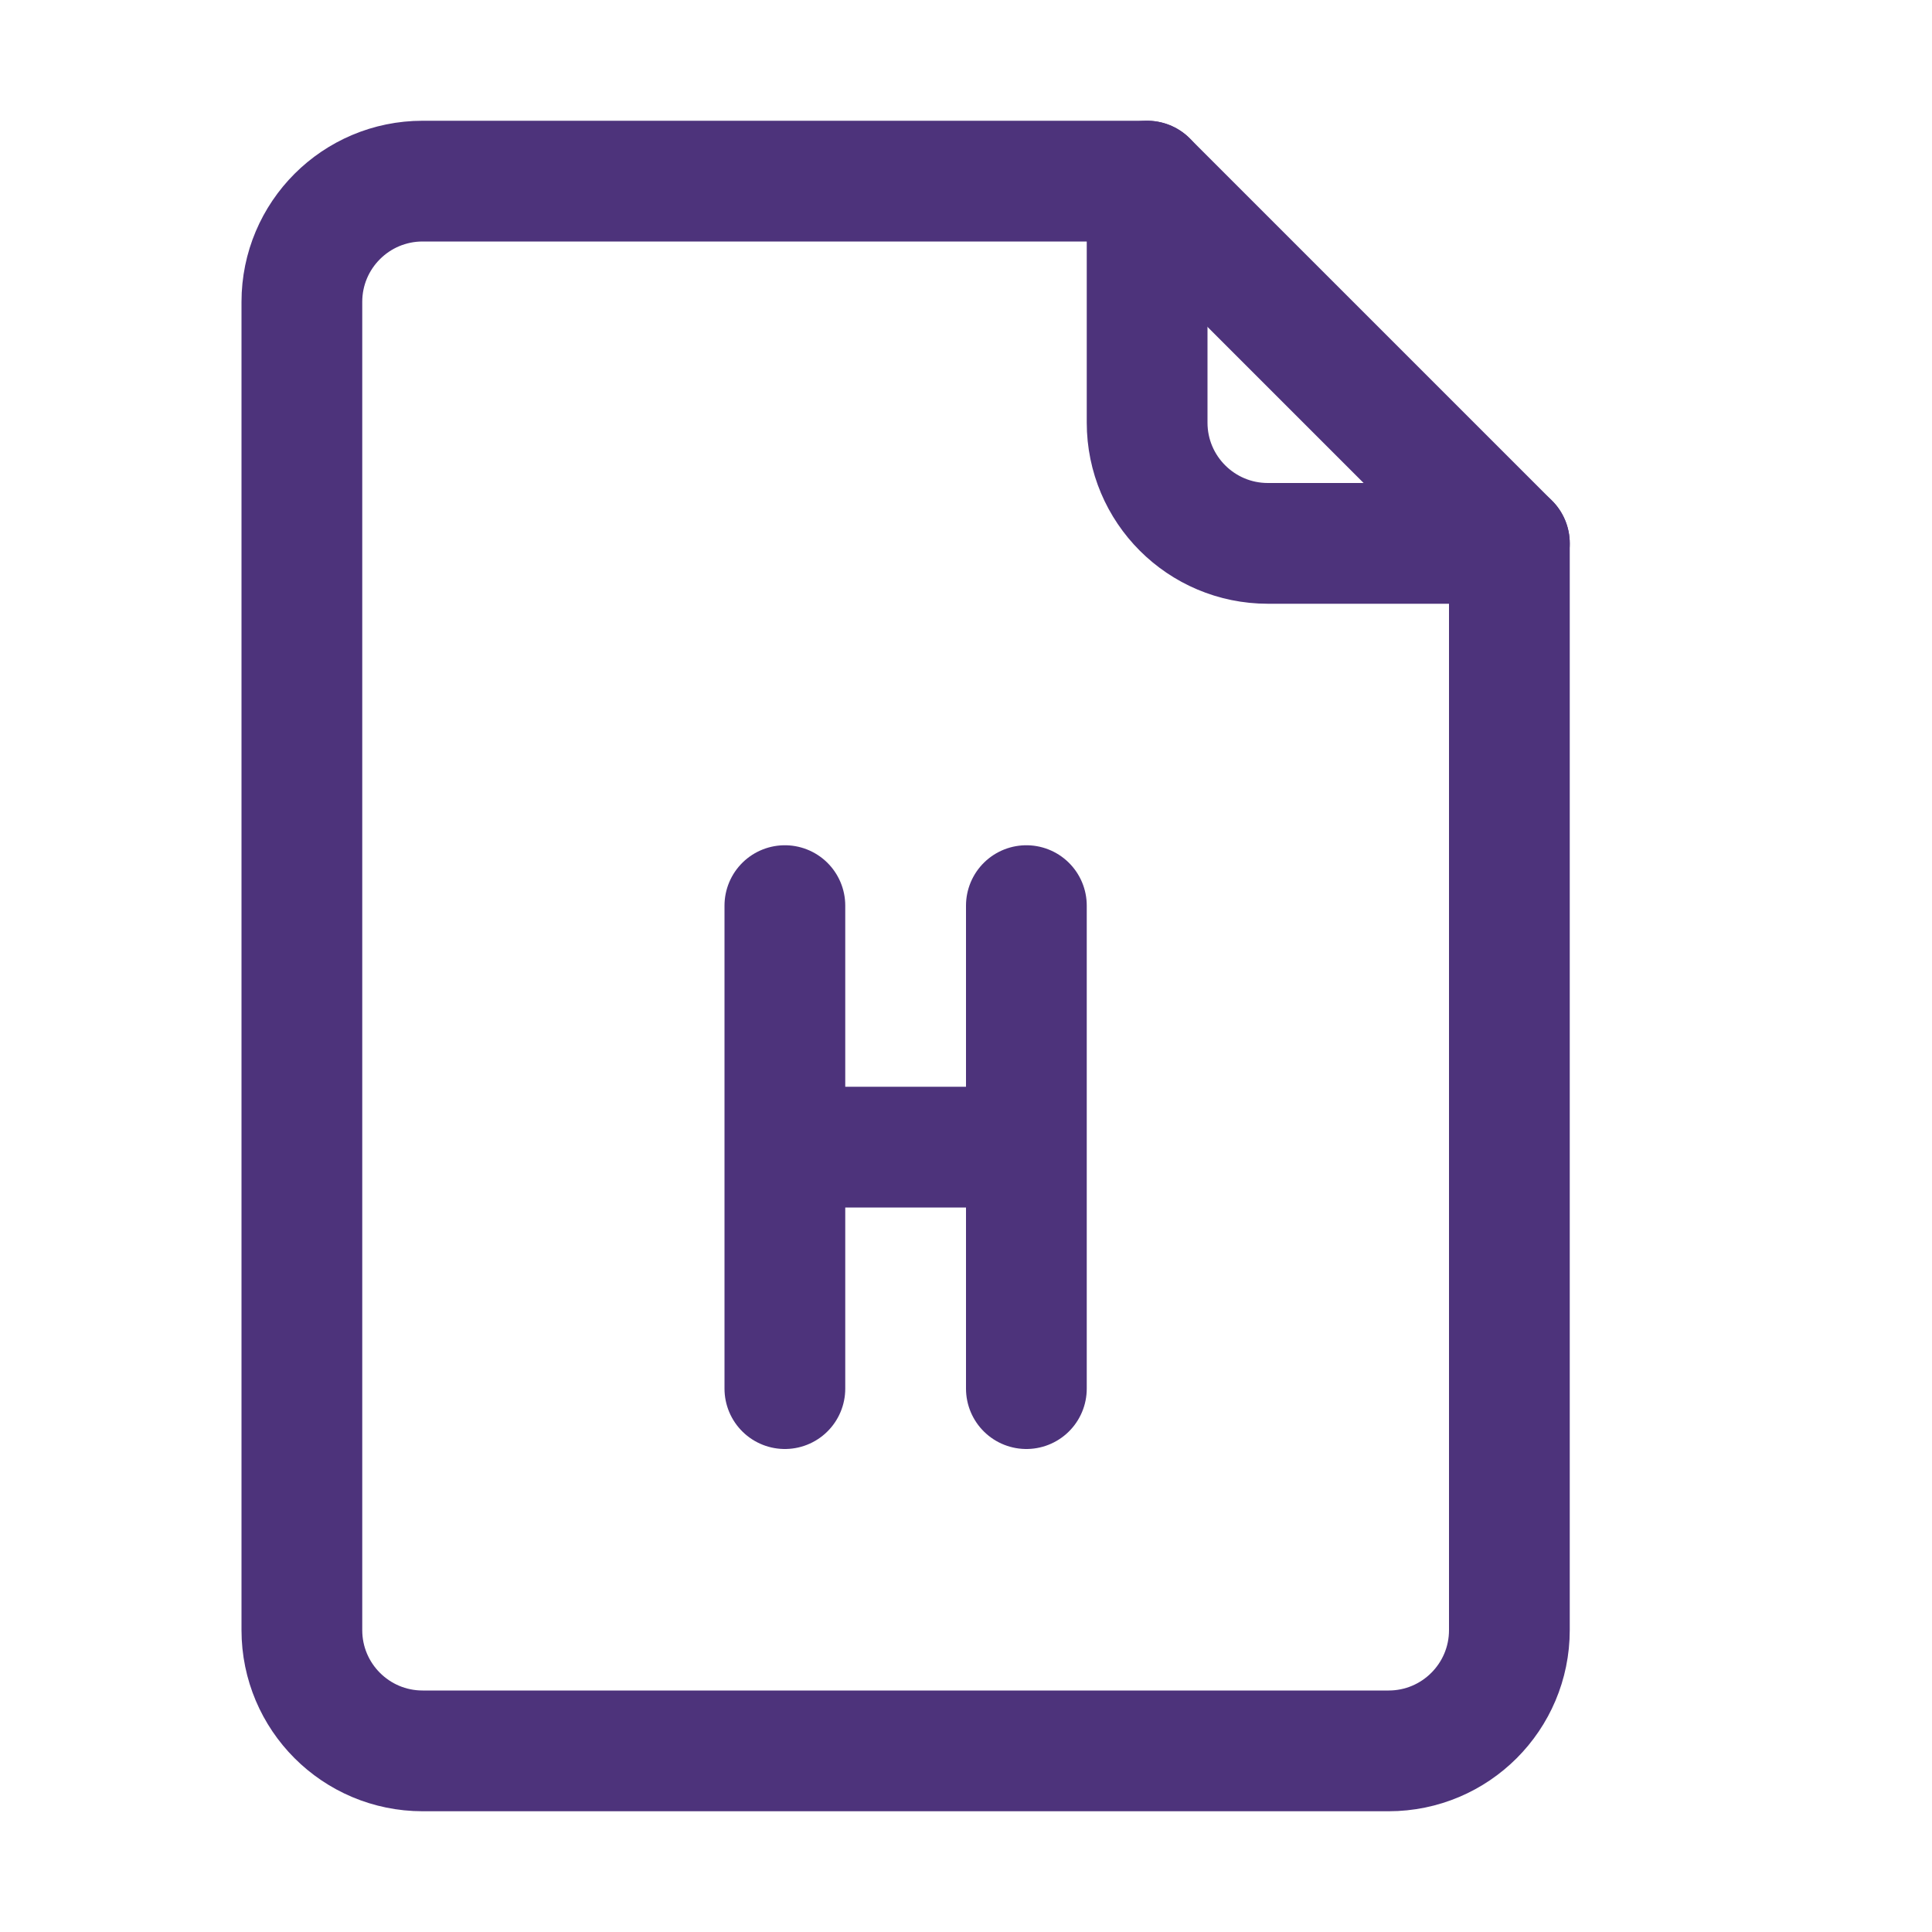
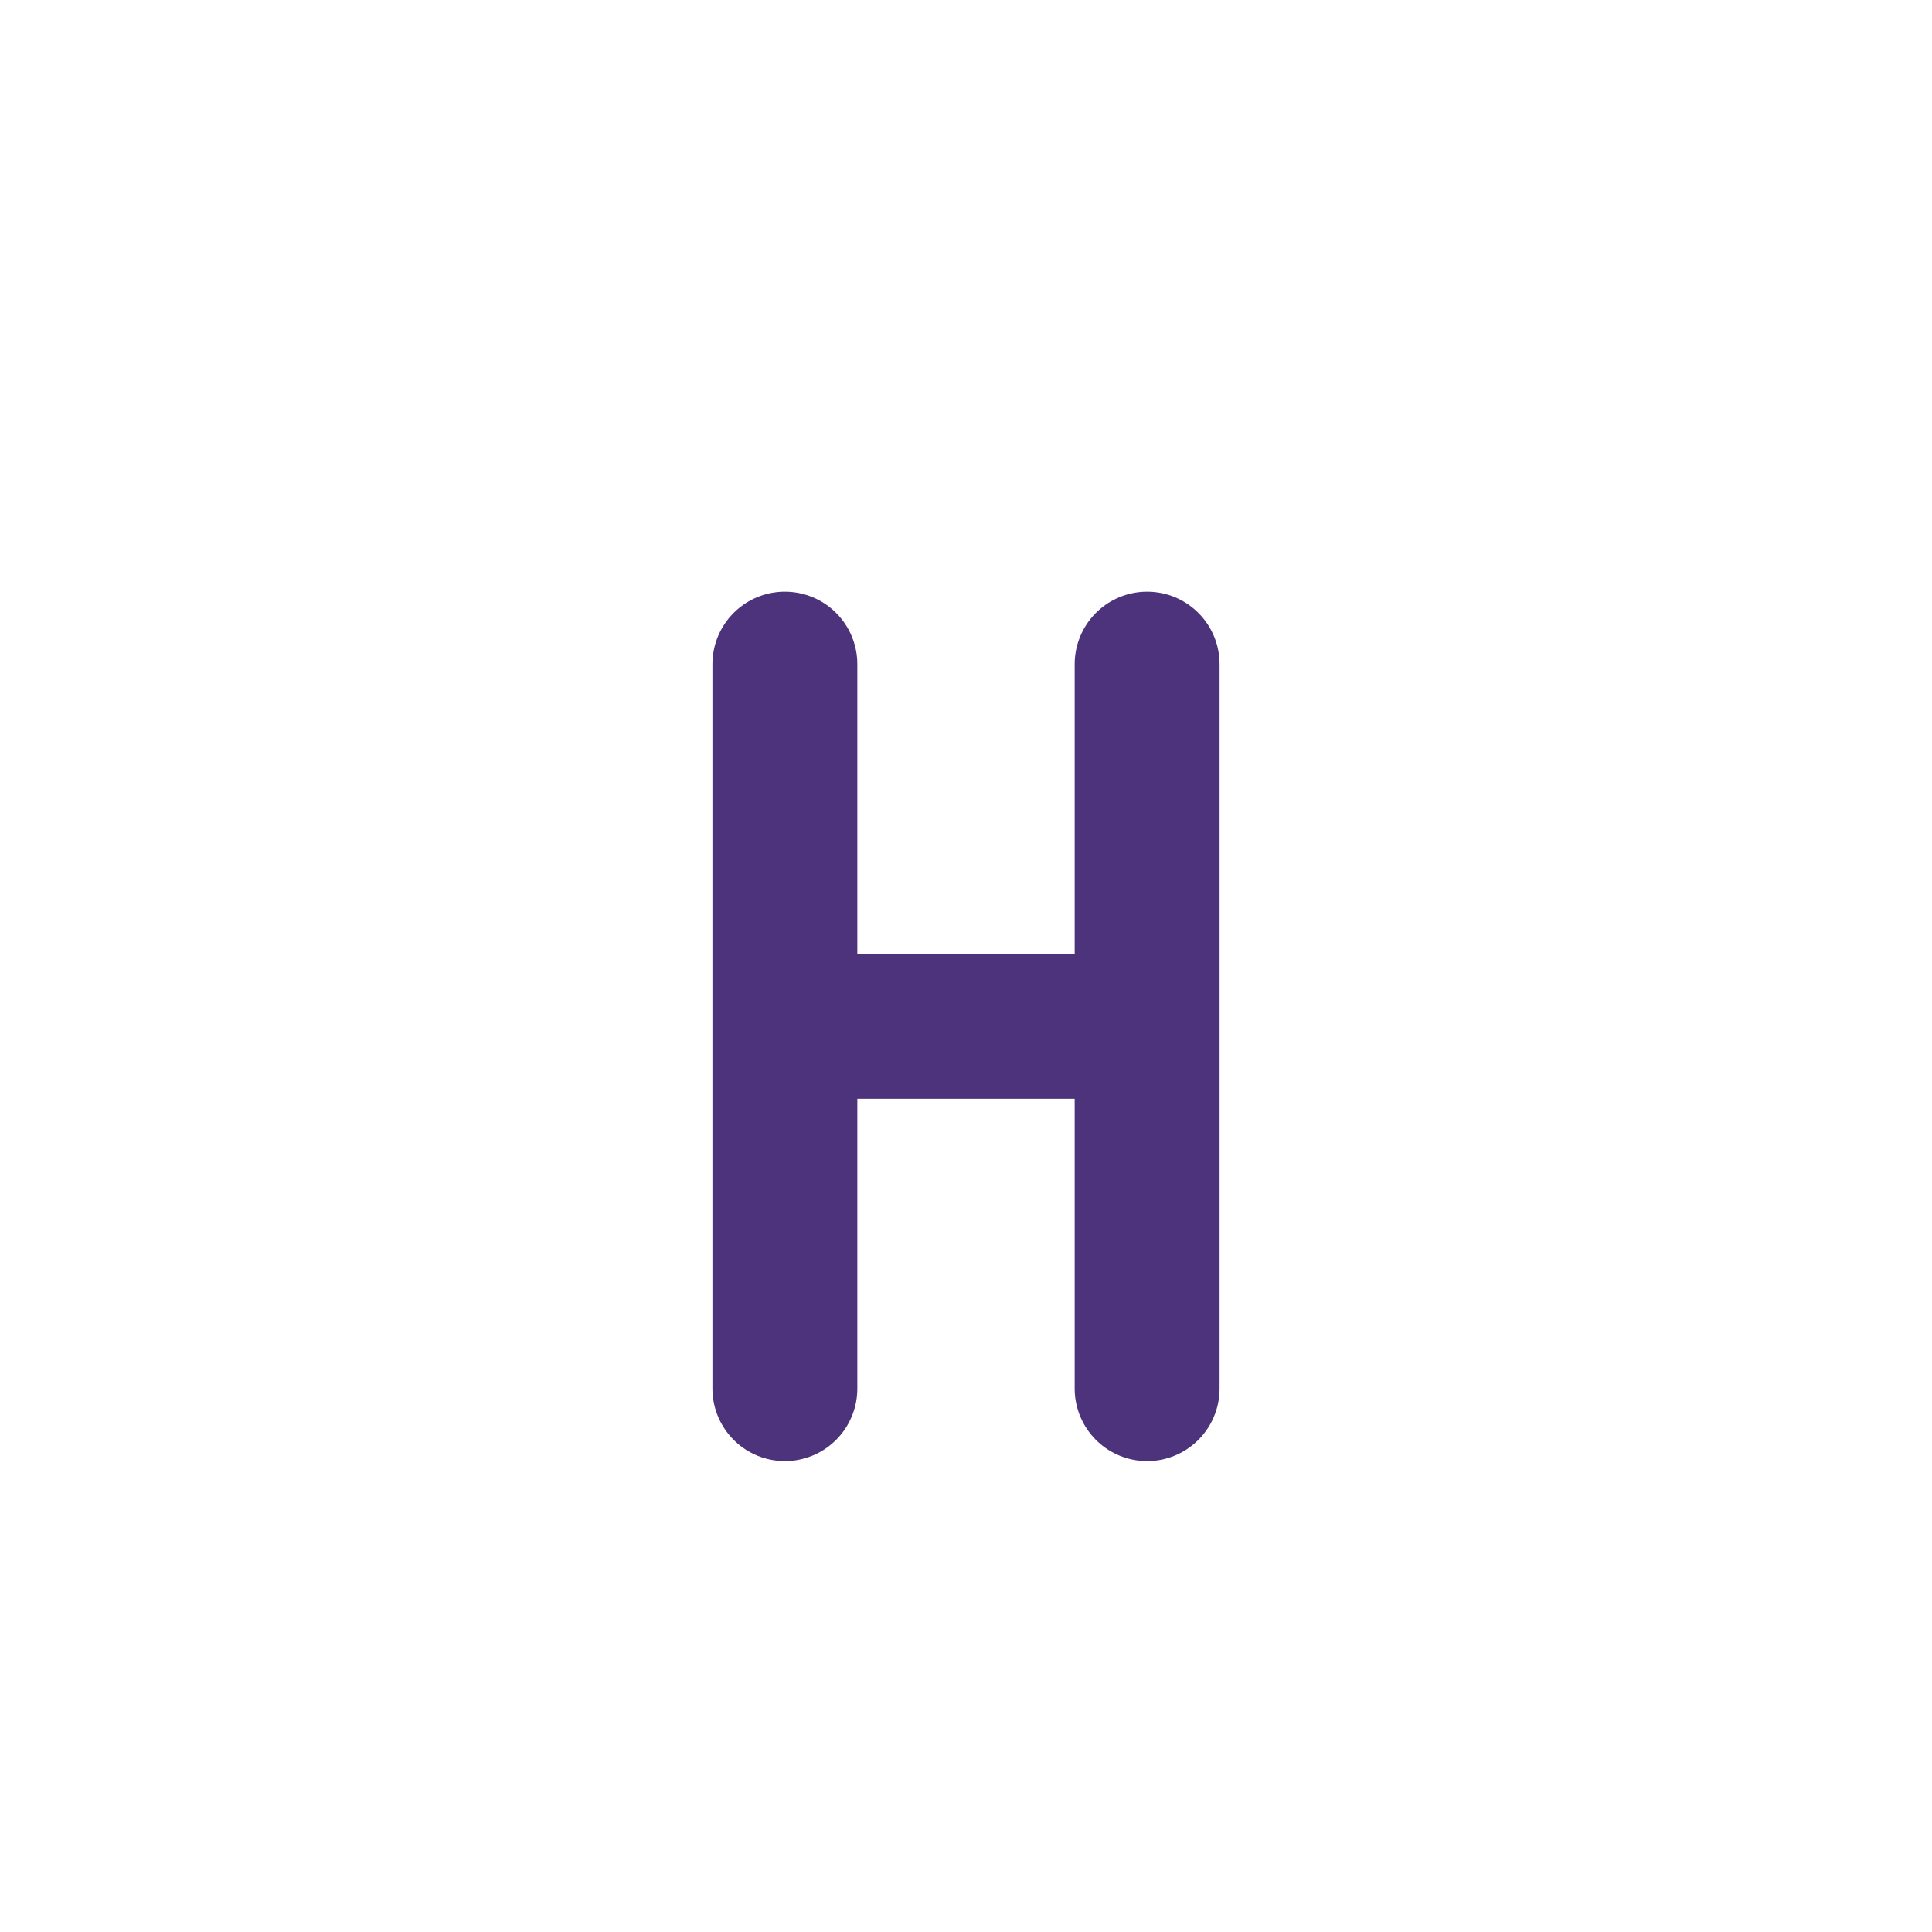
<svg xmlns="http://www.w3.org/2000/svg" width="16" height="16" viewBox="0 0 16 16">
-   <path d="M3.5 1.5H9.5L12.5 4.5V13.5A1 1 0 0 1 11.5 14.5H3.5A1 1 0 0 1 2.5 13.5V2.5A1 1 0 0 1 3.5 1.5Z" fill="none" stroke="#4D337B" stroke-width="1" stroke-linecap="round" stroke-linejoin="round" />
-   <path d="M9.5 1.5V3.5A1 1 0 0 0 10.5 4.5H12.5" fill="none" stroke="#4D337B" stroke-width="1" stroke-linecap="round" stroke-linejoin="round" />
-   <path d="M0 0V4M2 0V4M0 2H2" transform="translate(6.5 7.5)" fill="none" stroke="#4D337B" stroke-width="1" stroke-linecap="round" stroke-linejoin="round" />
+   <path d="M6.5 5.5V11.5M9.5 5.5V11.5M6.5 8.5H9.5" fill="none" stroke="#4D337B" stroke-width="1.2" stroke-linecap="round" stroke-linejoin="round" />
</svg>
